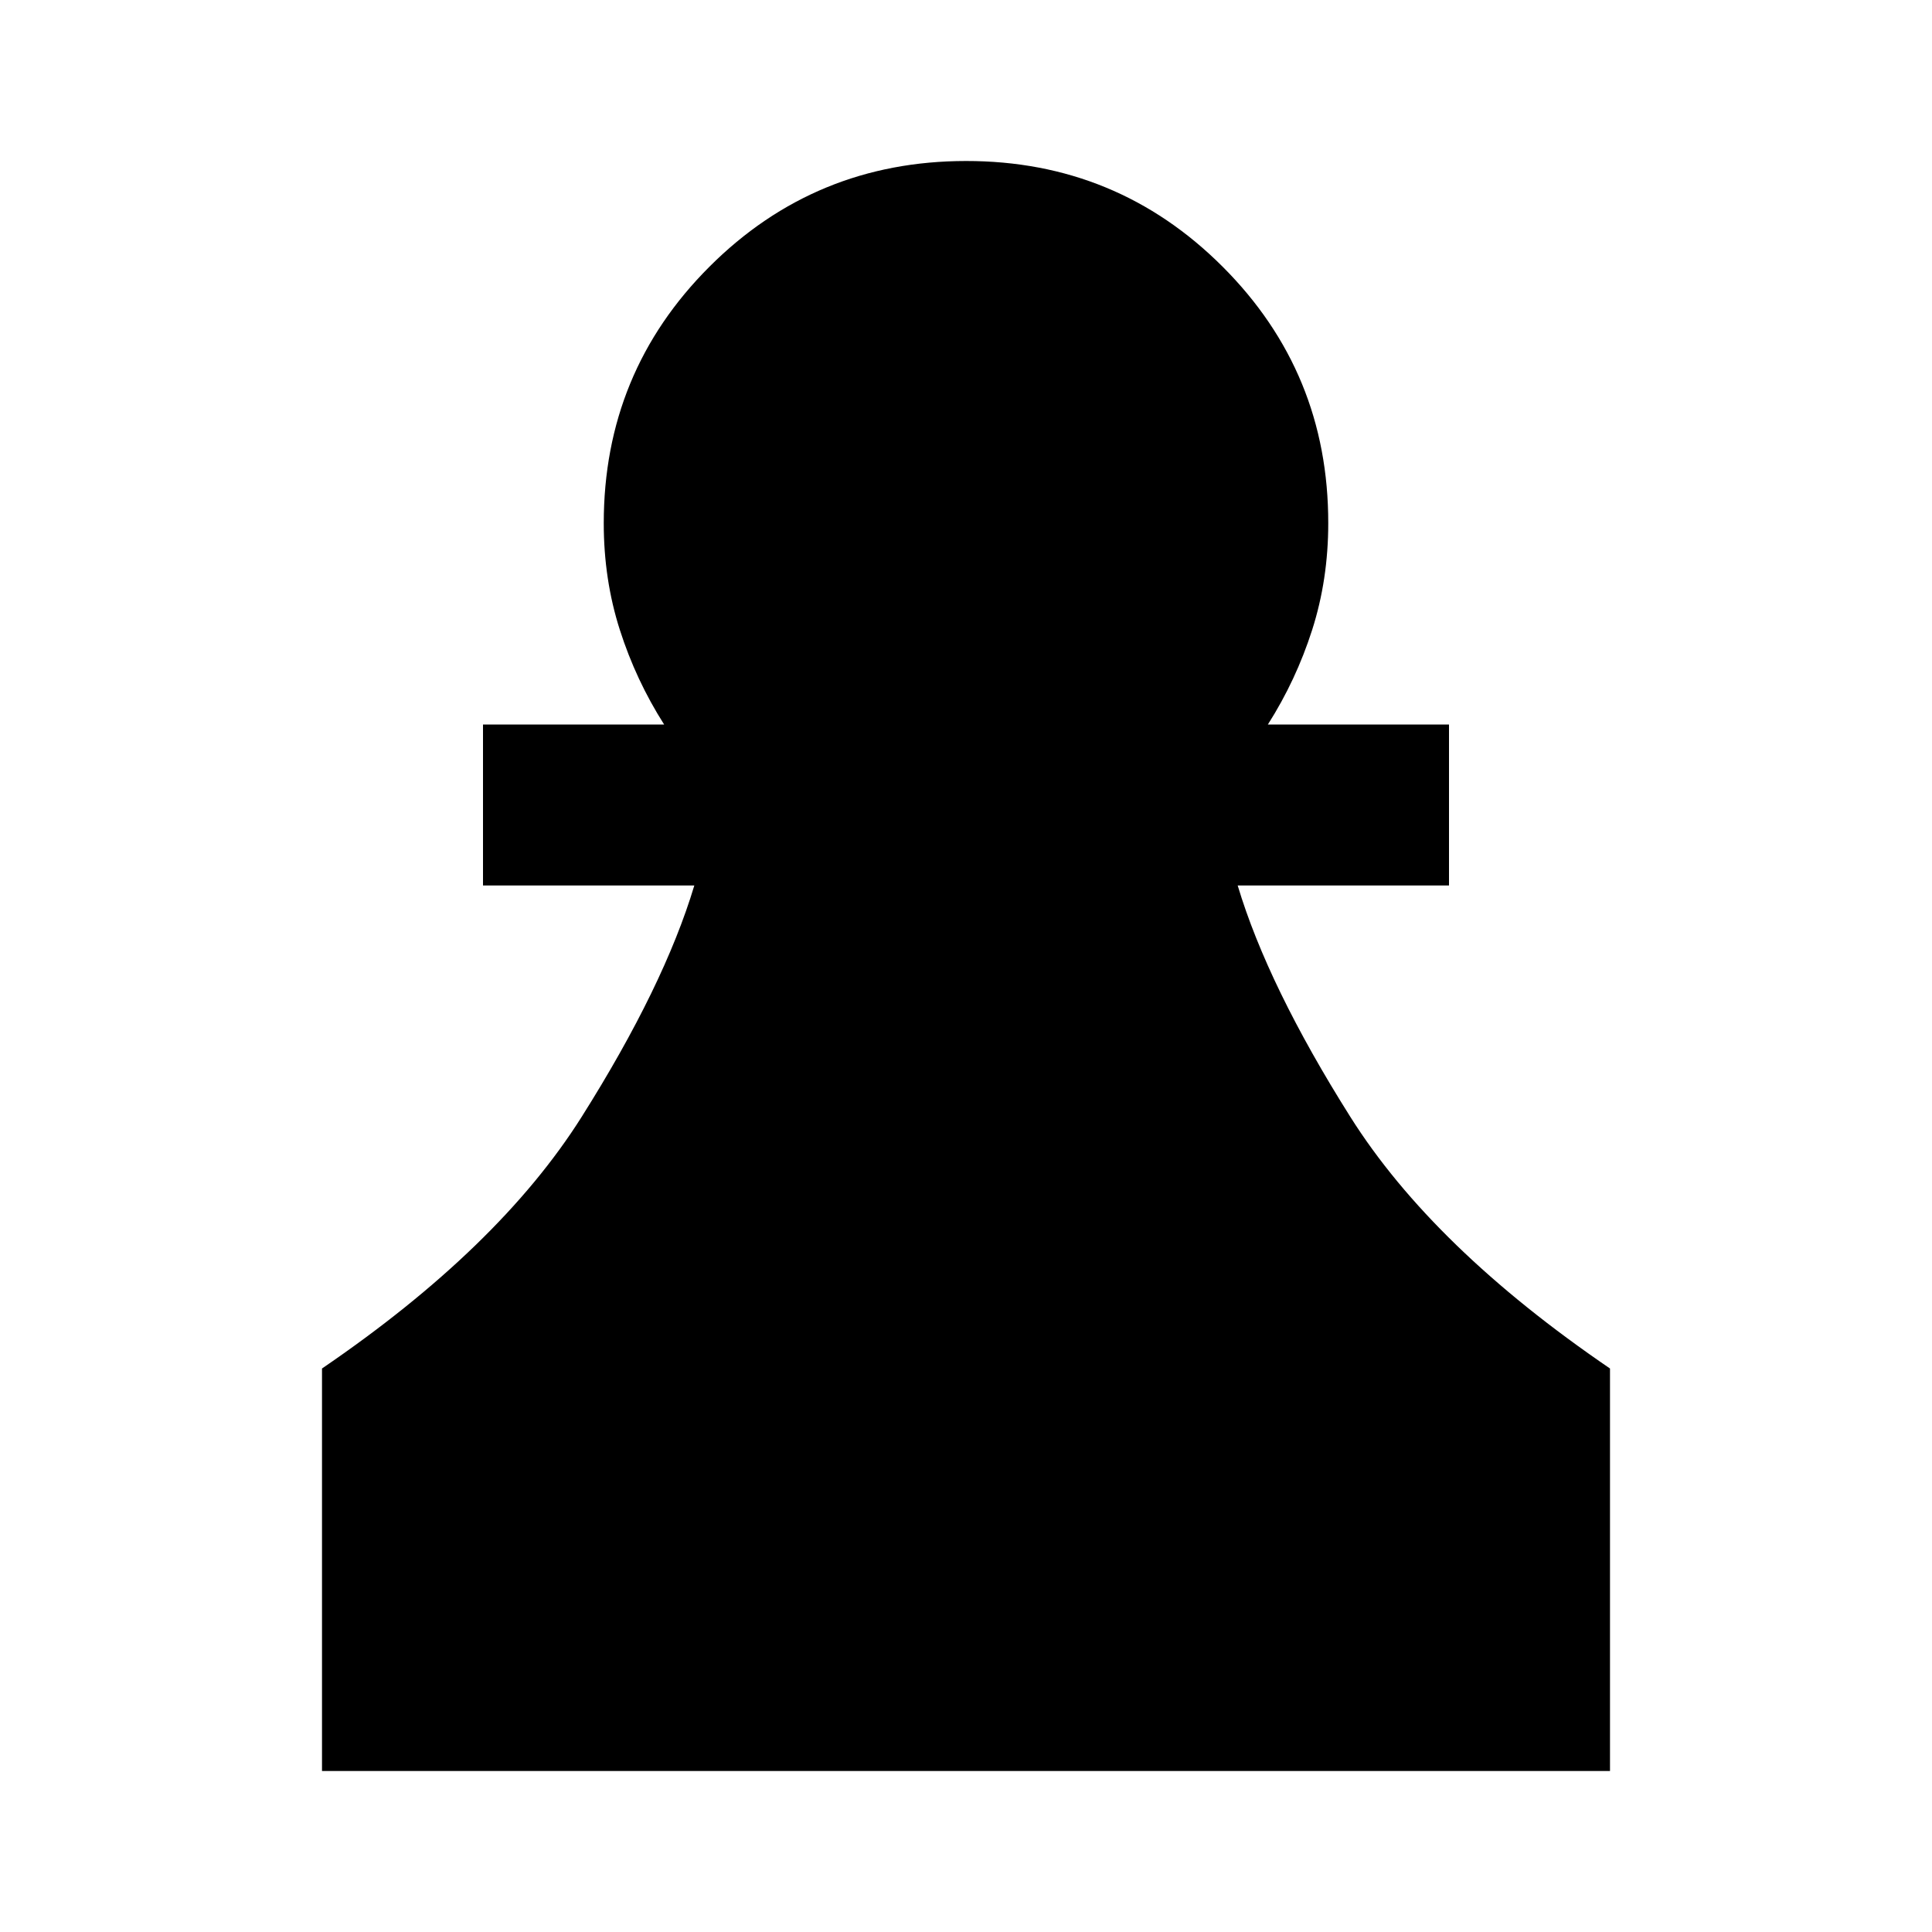
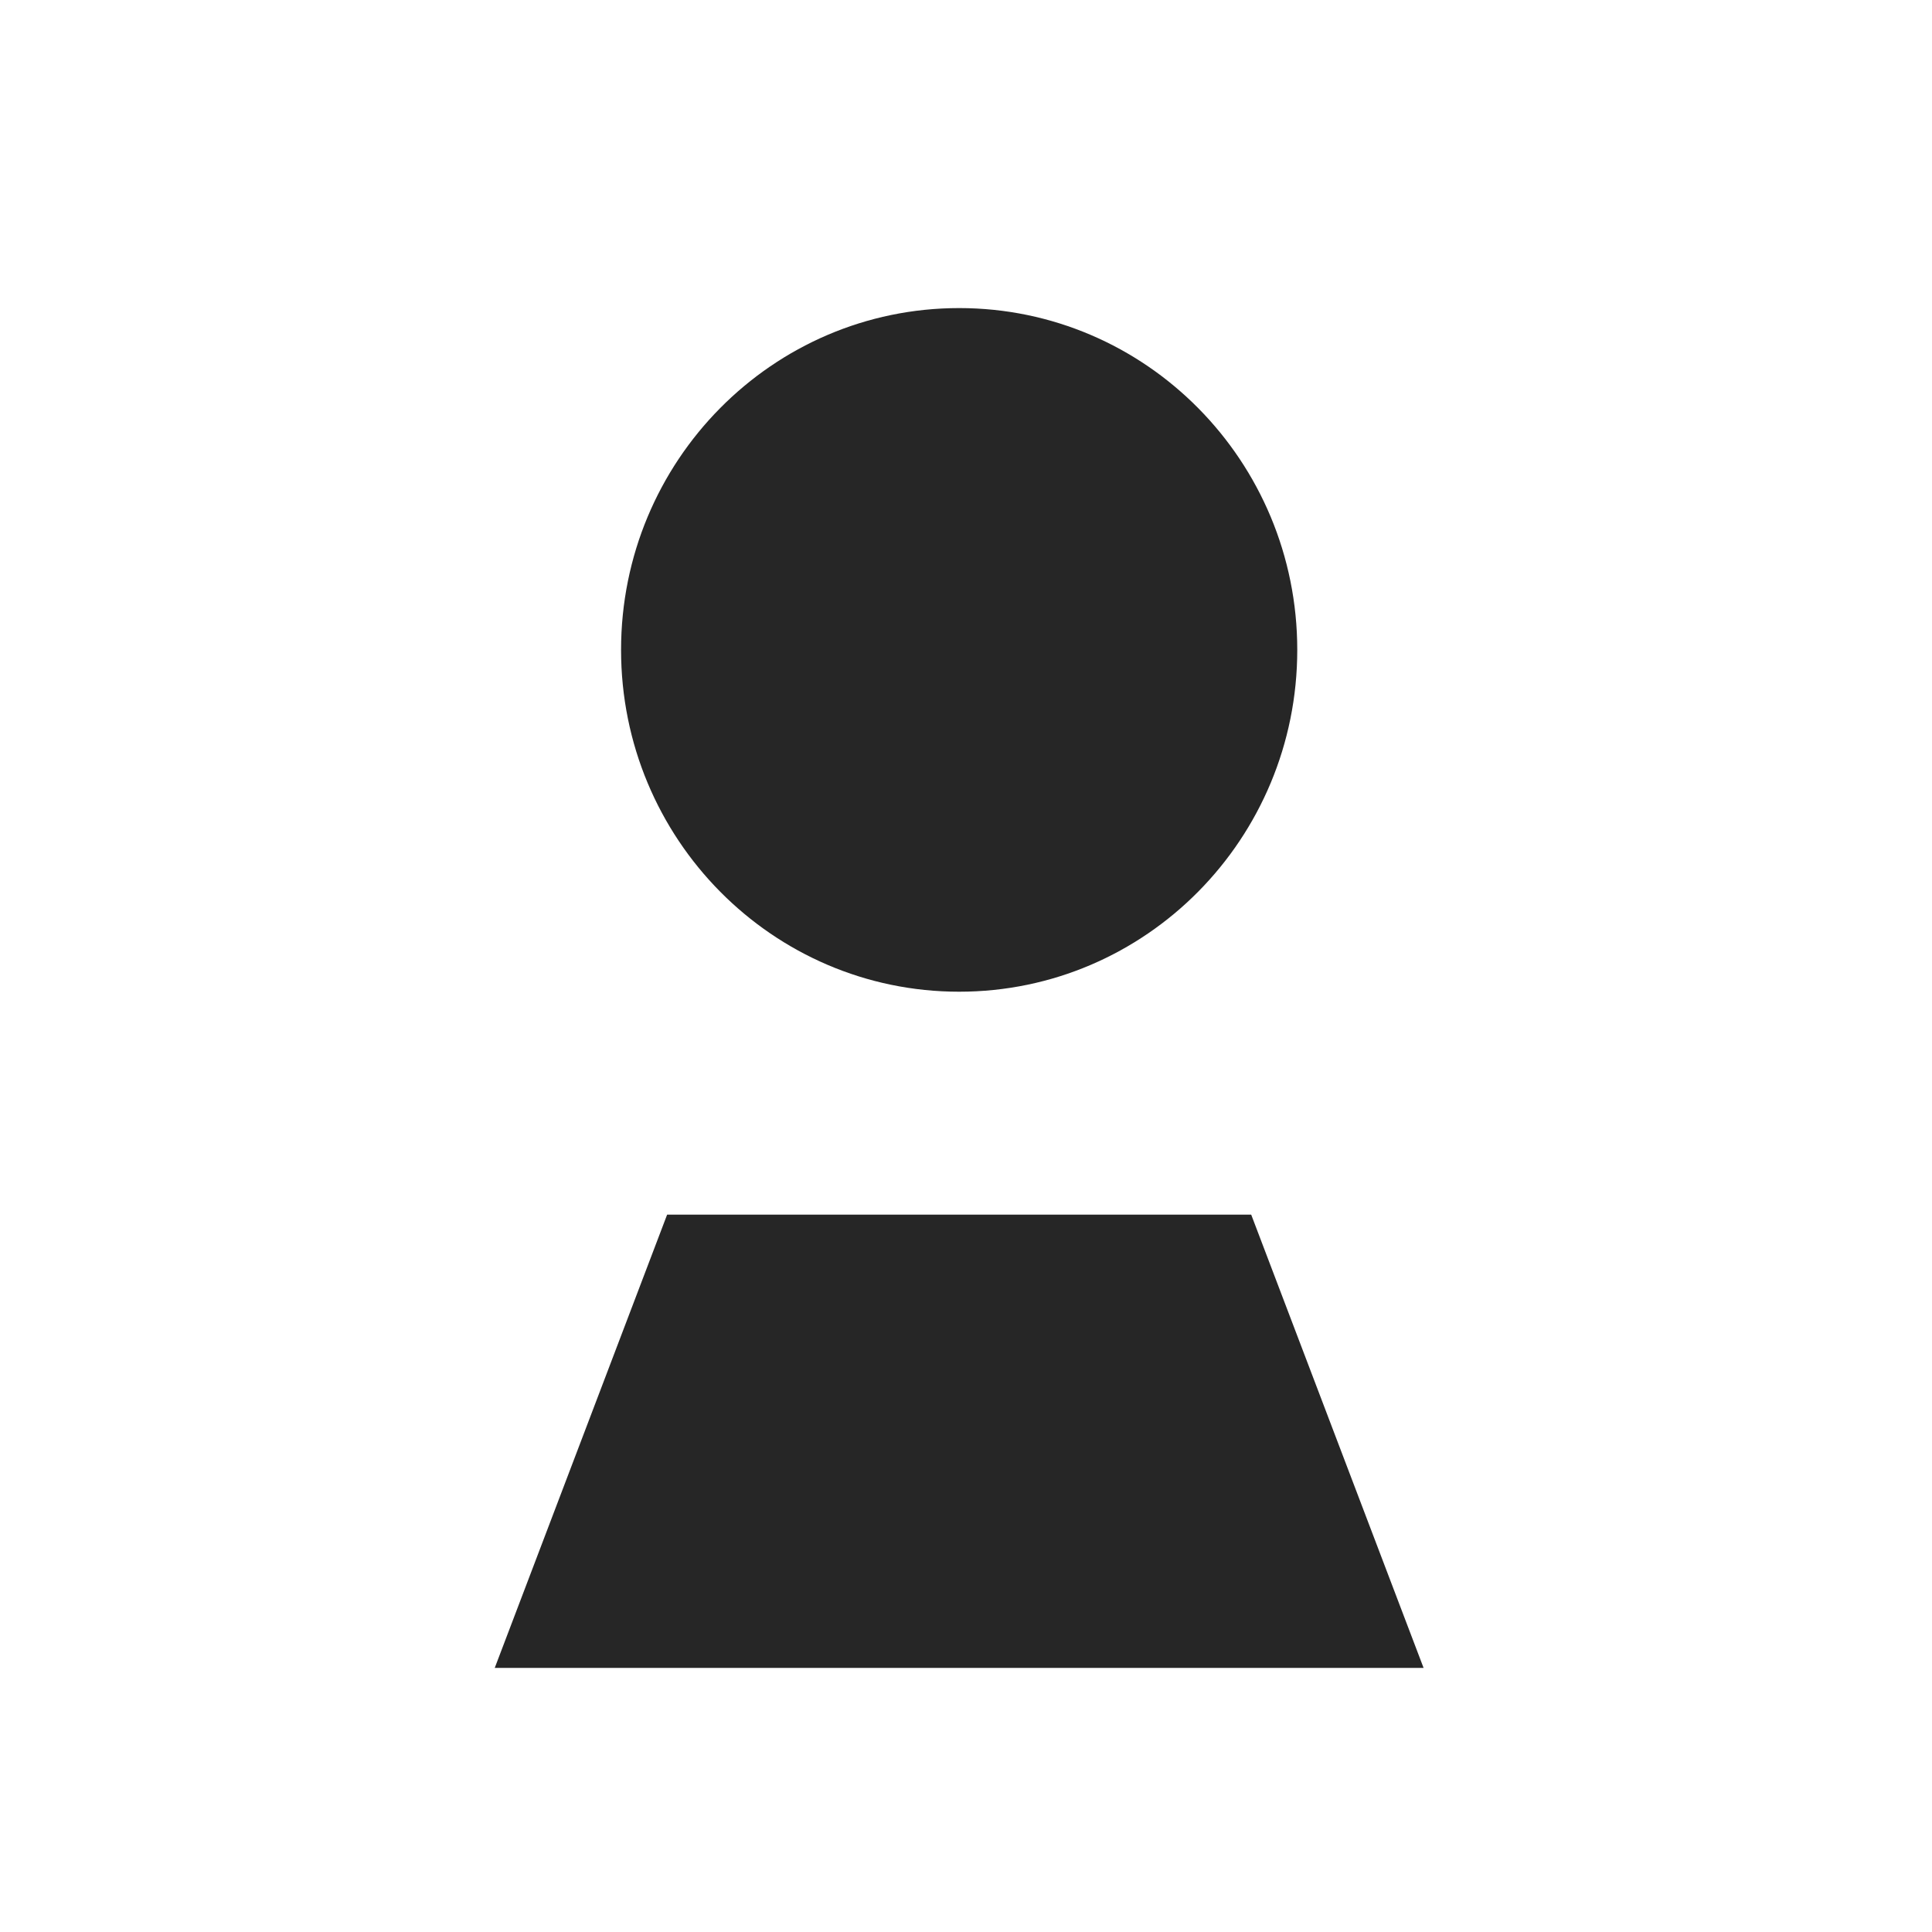
- <svg xmlns="http://www.w3.org/2000/svg" width="1em" height="1em" viewBox="0 0 24 24">
-   <path fill="currentColor" d="M4 22v-5q2.2-1.5 3.225-3.125T8.625 11H6V9h2.25q-.35-.55-.55-1.175T7.5 6.5q0-1.875 1.313-3.187T12 2t3.188 1.313T16.5 6.5q0 .7-.2 1.325T15.75 9H18v2h-2.625q.375 1.25 1.4 2.875T20 17v5z" />
+ <svg xmlns="http://www.w3.org/2000/svg" xml:space="preserve" width="260" height="260" overflow="hidden">
+   <defs>
+     <clipPath id="a">
+       <path d="M1161 458h259v260h-259z" />
+     </clipPath>
+   </defs>
+   <g fill="#262626" fill-rule="evenodd" clip-path="url(#a)" transform="translate(-1161 -458)">
+     <path d="M1244.58 545.46c0-25.408 20.37-46 45.5-46 25.14 0 45.5 20.592 45.5 46s-20.36 46-45.5 46c-25.13 0-45.5-20.592-45.5-46zM1227.58 682.459l23.2-61.001h78.6l23.2 61.001z" />
+   </g>
</svg>
